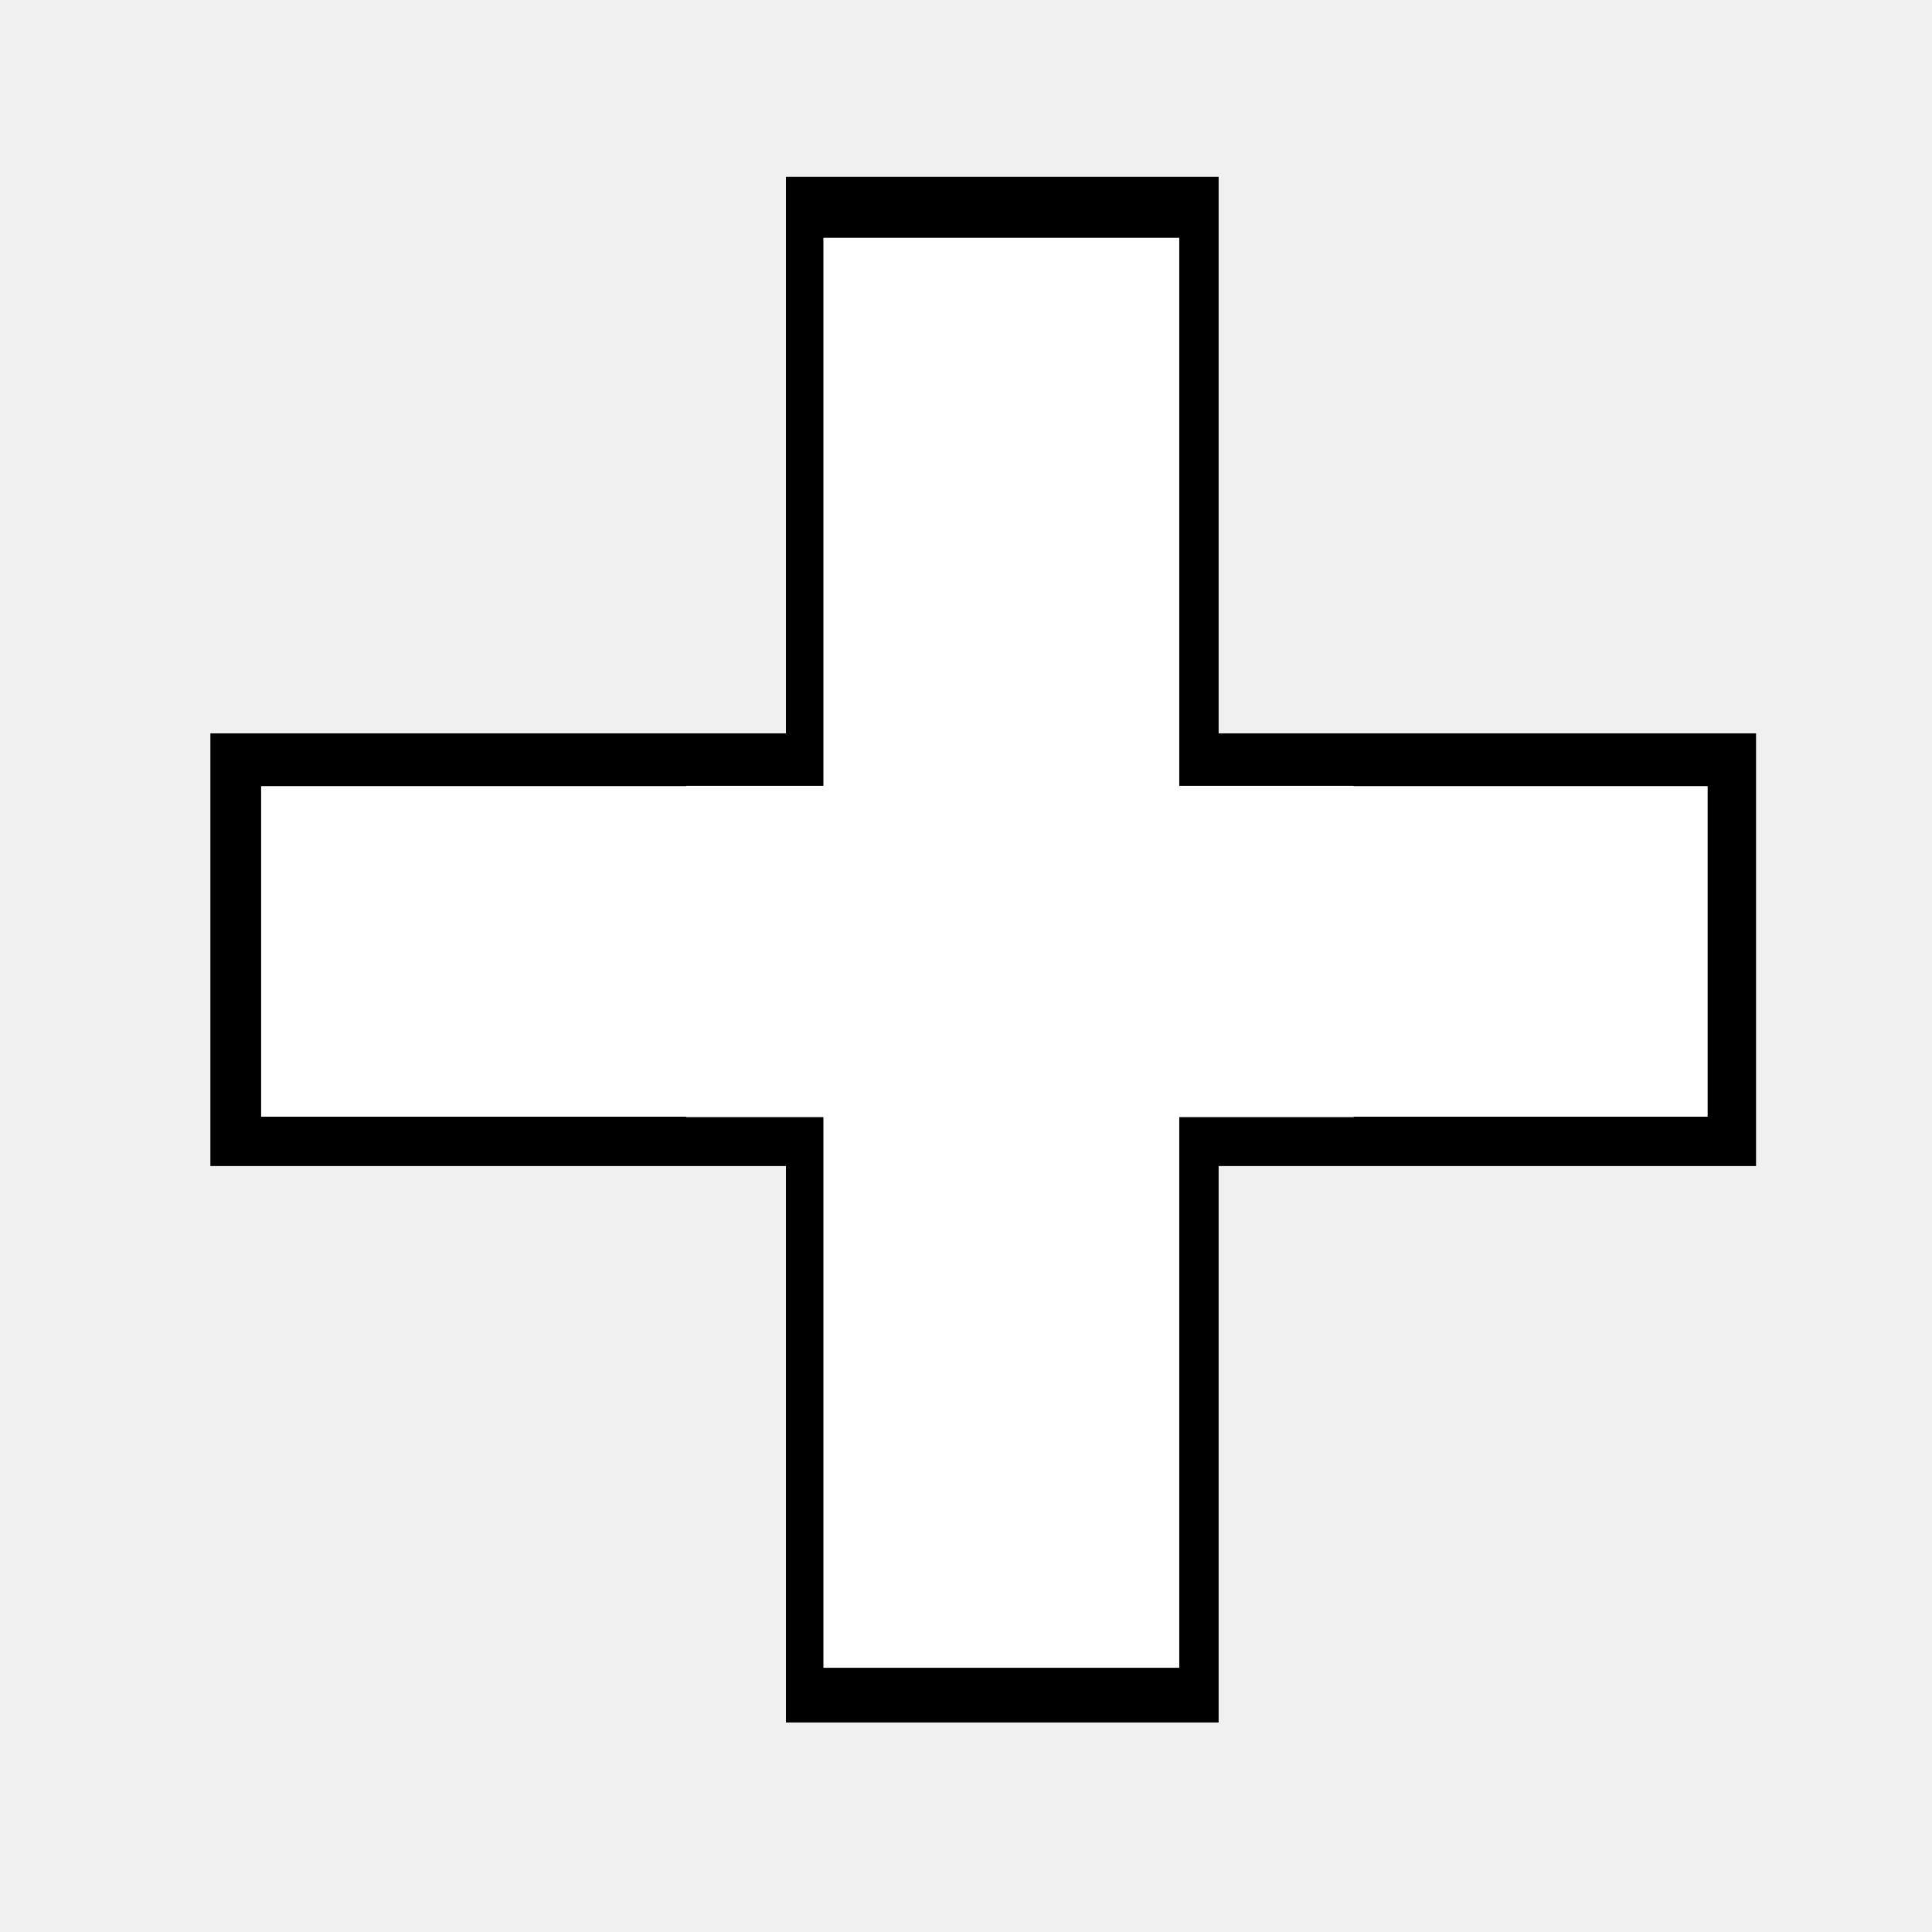
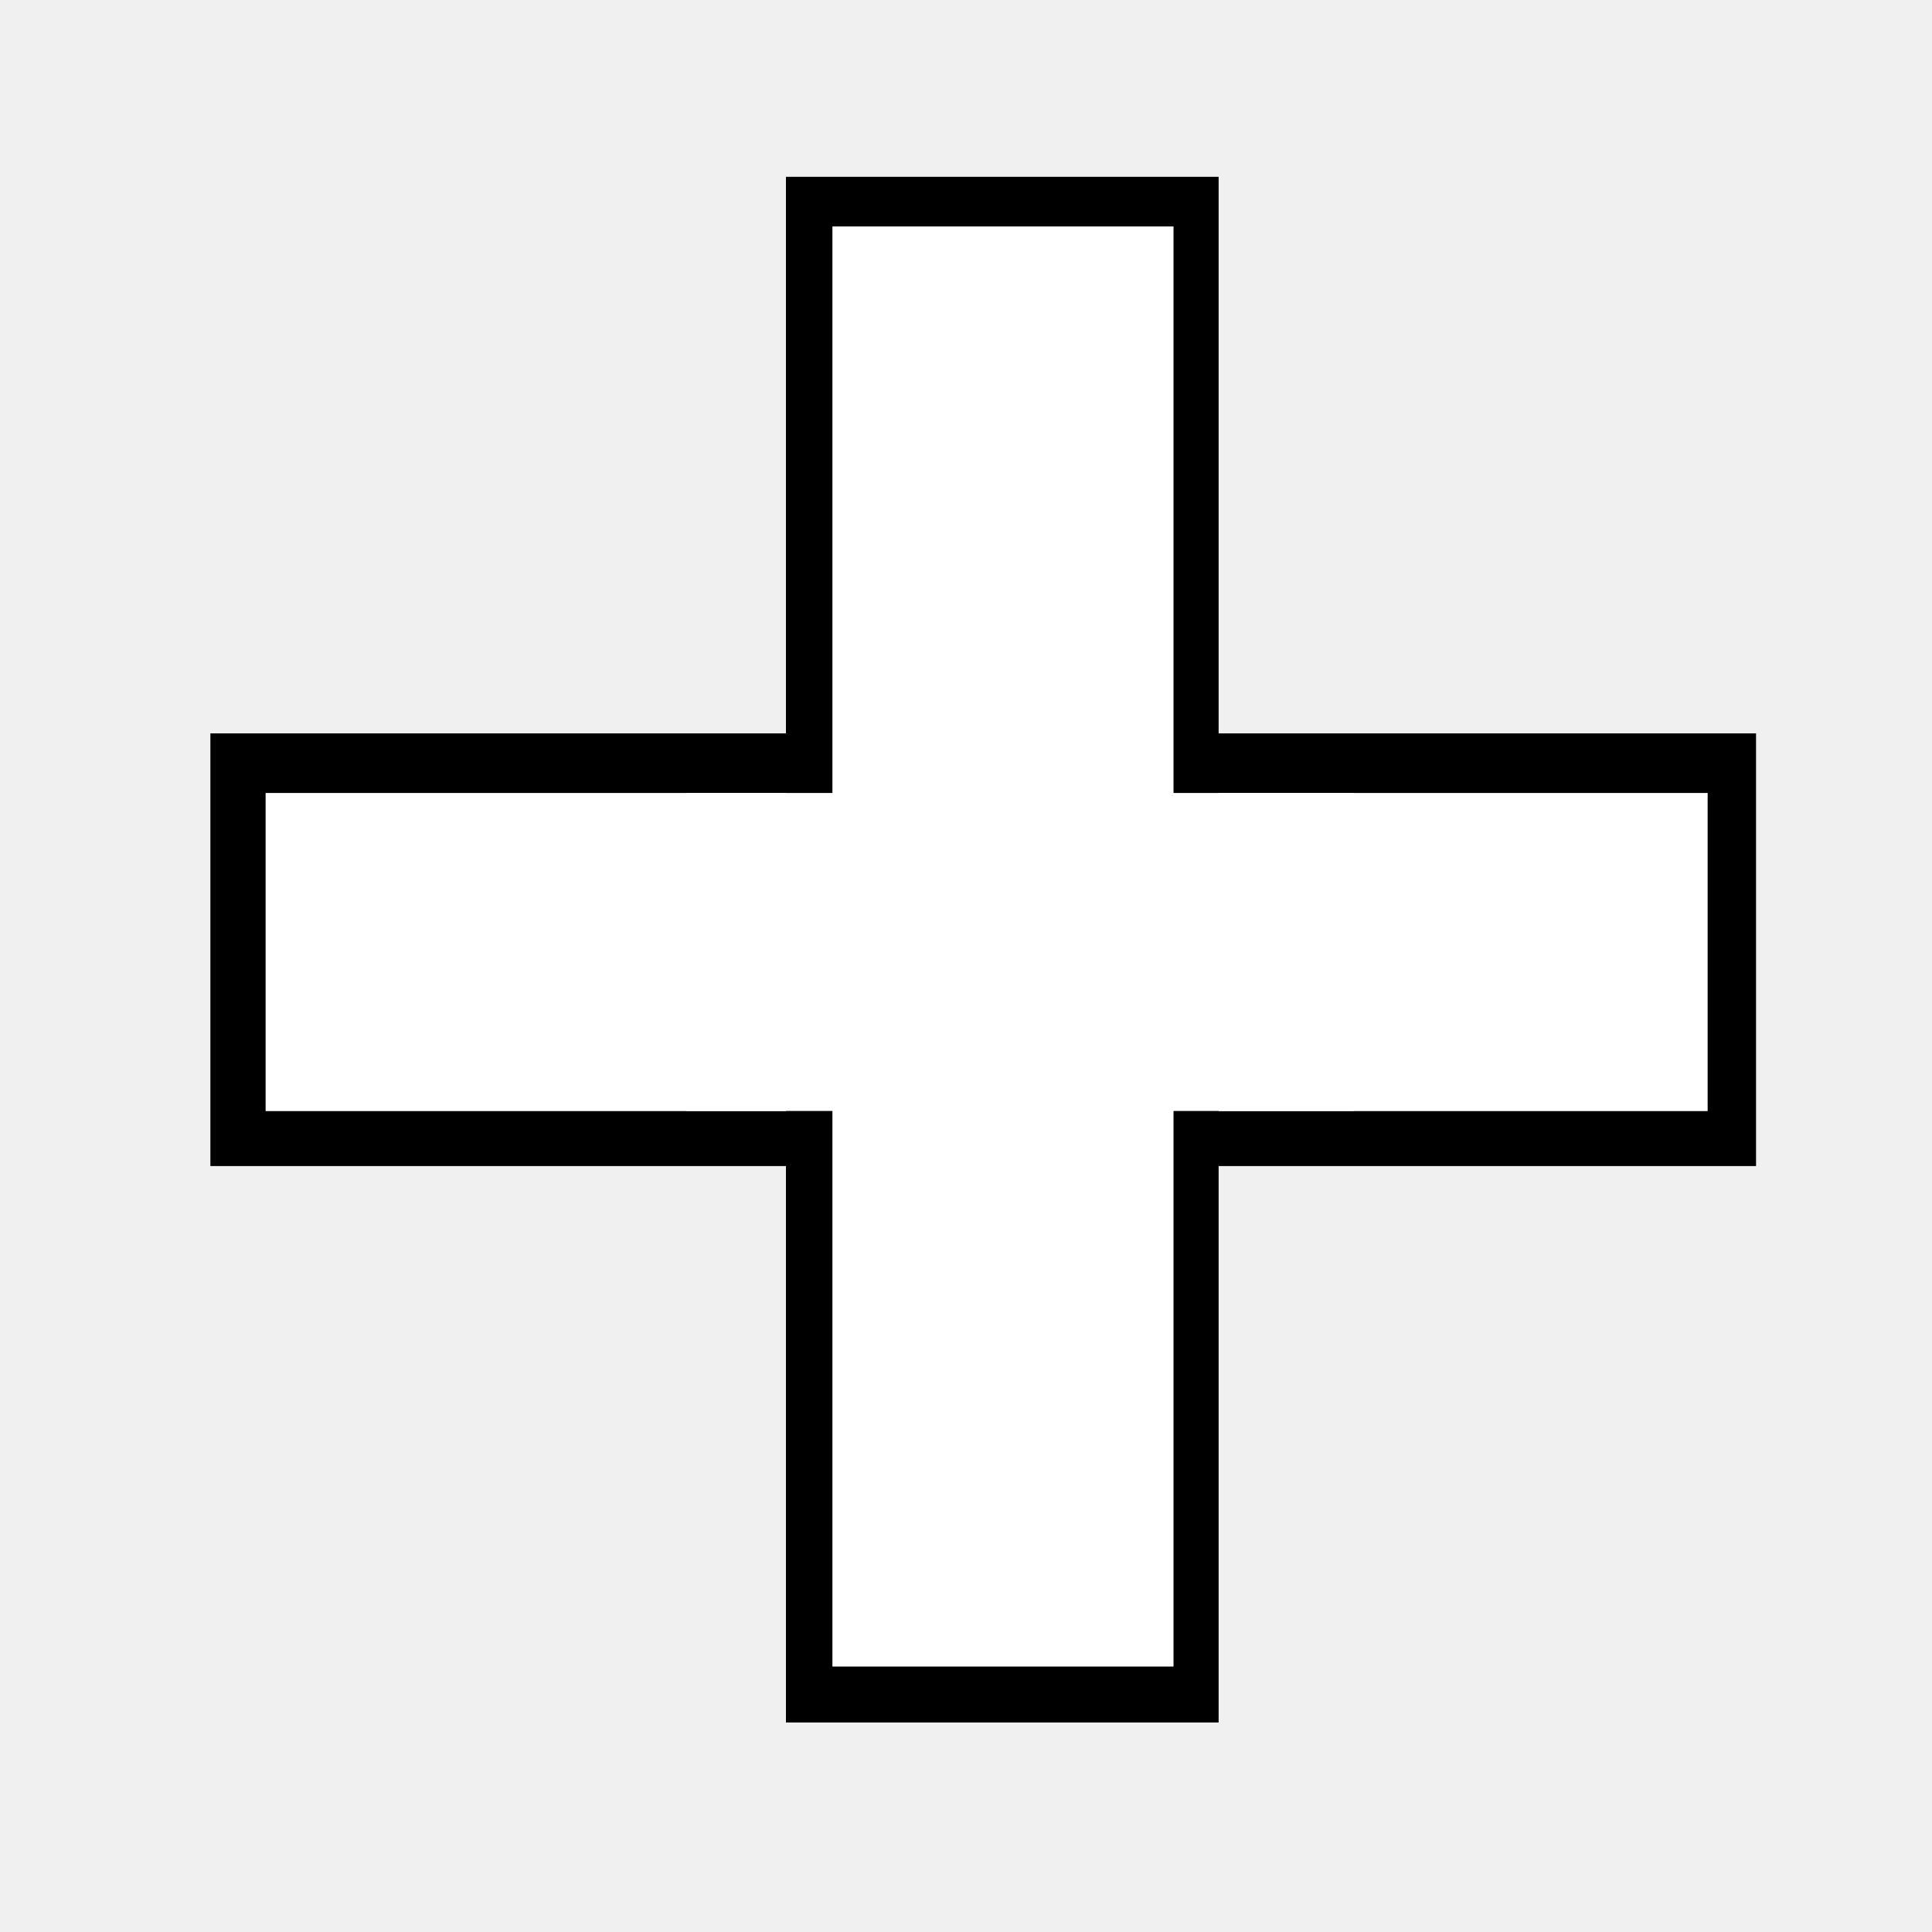
<svg xmlns="http://www.w3.org/2000/svg" width="14.132mm" height="14.132mm" viewBox="0 0 14.132 14.132" version="1.1" id="svg1" xml:space="preserve">
  <defs id="defs1" />
  <g id="layer1" transform="translate(-133.8841,-64.65365)">
-     <g id="g30">
+     <g id="g32">
      <rect style="fill:#8b8b8b;fill-opacity:0;stroke-width:0.344;stroke-linecap:round;stroke-linejoin:bevel;-inkscape-stroke:none;paint-order:fill markers stroke" id="rect1-6-2-5-2-2" width="14.132" height="14.132" x="133.884" y="64.654" rx="0" ry="0" />
      <rect style="fill:#000000;fill-opacity:1;stroke:none;stroke-width:0.807;stroke-linecap:round;stroke-linejoin:round;stroke-dasharray:none;stroke-opacity:1;paint-order:fill markers stroke" id="rect4-9-4-9" width="3.165" height="11.306" x="-73.183" y="135.423" transform="rotate(-90)" />
-       <rect style="fill:#ffffff;fill-opacity:1;stroke:none;stroke-width:0.683;stroke-linecap:round;stroke-linejoin:round;stroke-dasharray:none;stroke-opacity:1;paint-order:fill markers stroke" id="rect4-9-0-9-1" width="2.418" height="10.581" x="-72.822" y="135.794" transform="rotate(-90)" />
+       <rect style="fill:#ffffff;fill-opacity:1;stroke:none;stroke-width:0.669;stroke-linecap:round;stroke-linejoin:round;stroke-dasharray:none;stroke-opacity:1;paint-order:fill markers stroke" id="rect4-9-0-9-1" width="2.327" height="10.548" x="-72.781" y="135.827" transform="rotate(-90)" />
      <rect style="fill:#000000;fill-opacity:1;stroke:none;stroke-width:0.807;stroke-linecap:round;stroke-linejoin:round;stroke-dasharray:none;stroke-opacity:1;paint-order:fill markers stroke" id="rect4-9-8" width="3.165" height="11.306" x="139.633" y="65.947" />
-       <rect style="fill:#ffffff;fill-opacity:1;stroke:none;stroke-width:0.704;stroke-linecap:round;stroke-linejoin:round;stroke-dasharray:none;stroke-opacity:1;paint-order:fill markers stroke" id="rect4-9-0-4" width="2.603" height="10.46" x="139.907" y="66.393" />
-       <rect style="fill:#ffffff;fill-opacity:1;stroke:none;stroke-width:0.387;stroke-linecap:round;stroke-linejoin:round;stroke-dasharray:none;stroke-opacity:1;paint-order:fill markers stroke" id="rect7-0" width="4.883" height="2.423" x="138.903" y="70.402" />
+       <rect style="fill:#ffffff;fill-opacity:1;stroke:none;stroke-width:0.692;stroke-linecap:round;stroke-linejoin:round;stroke-dasharray:none;stroke-opacity:1;paint-order:fill markers stroke" id="rect4-9-0-4" width="2.495" height="10.534" x="139.973" y="66.31" />
+       <rect style="fill:#ffffff;fill-opacity:1;stroke:none;stroke-width:0.379;stroke-linecap:round;stroke-linejoin:round;stroke-dasharray:none;stroke-opacity:1;paint-order:fill markers stroke" id="rect7-0" width="4.883" height="2.326" x="138.903" y="70.454" />
    </g>
  </g>
</svg>
